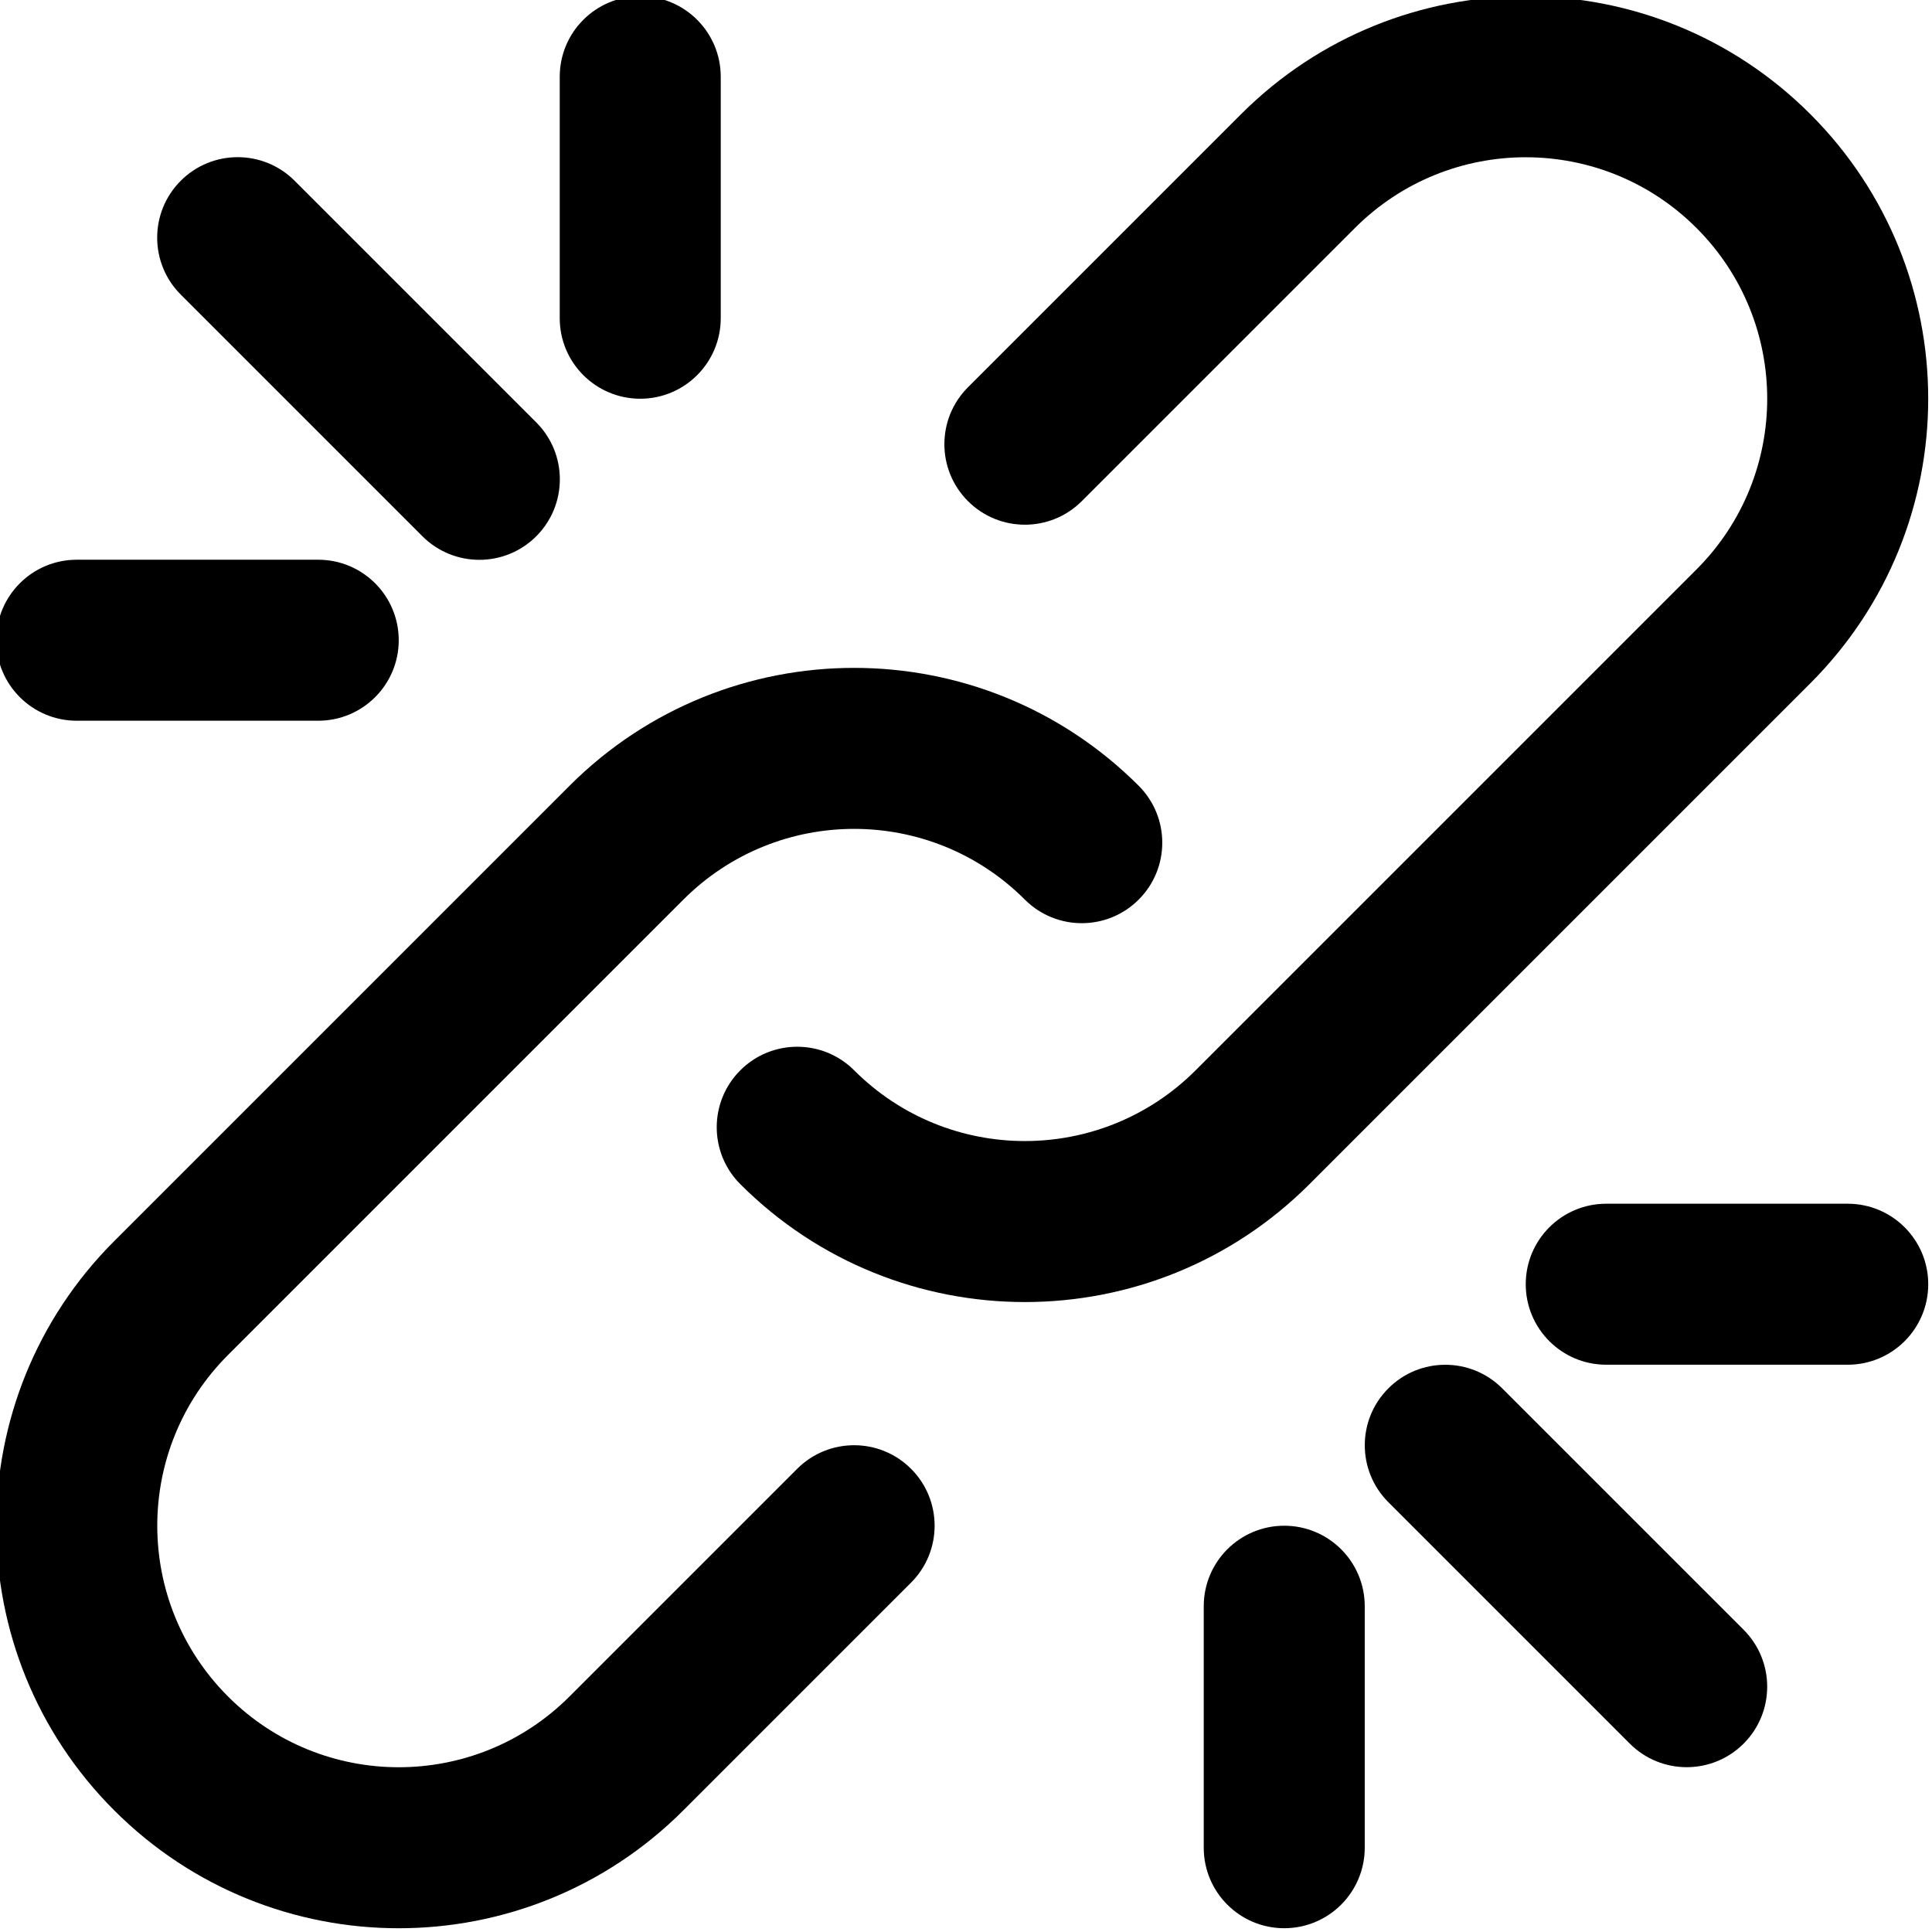
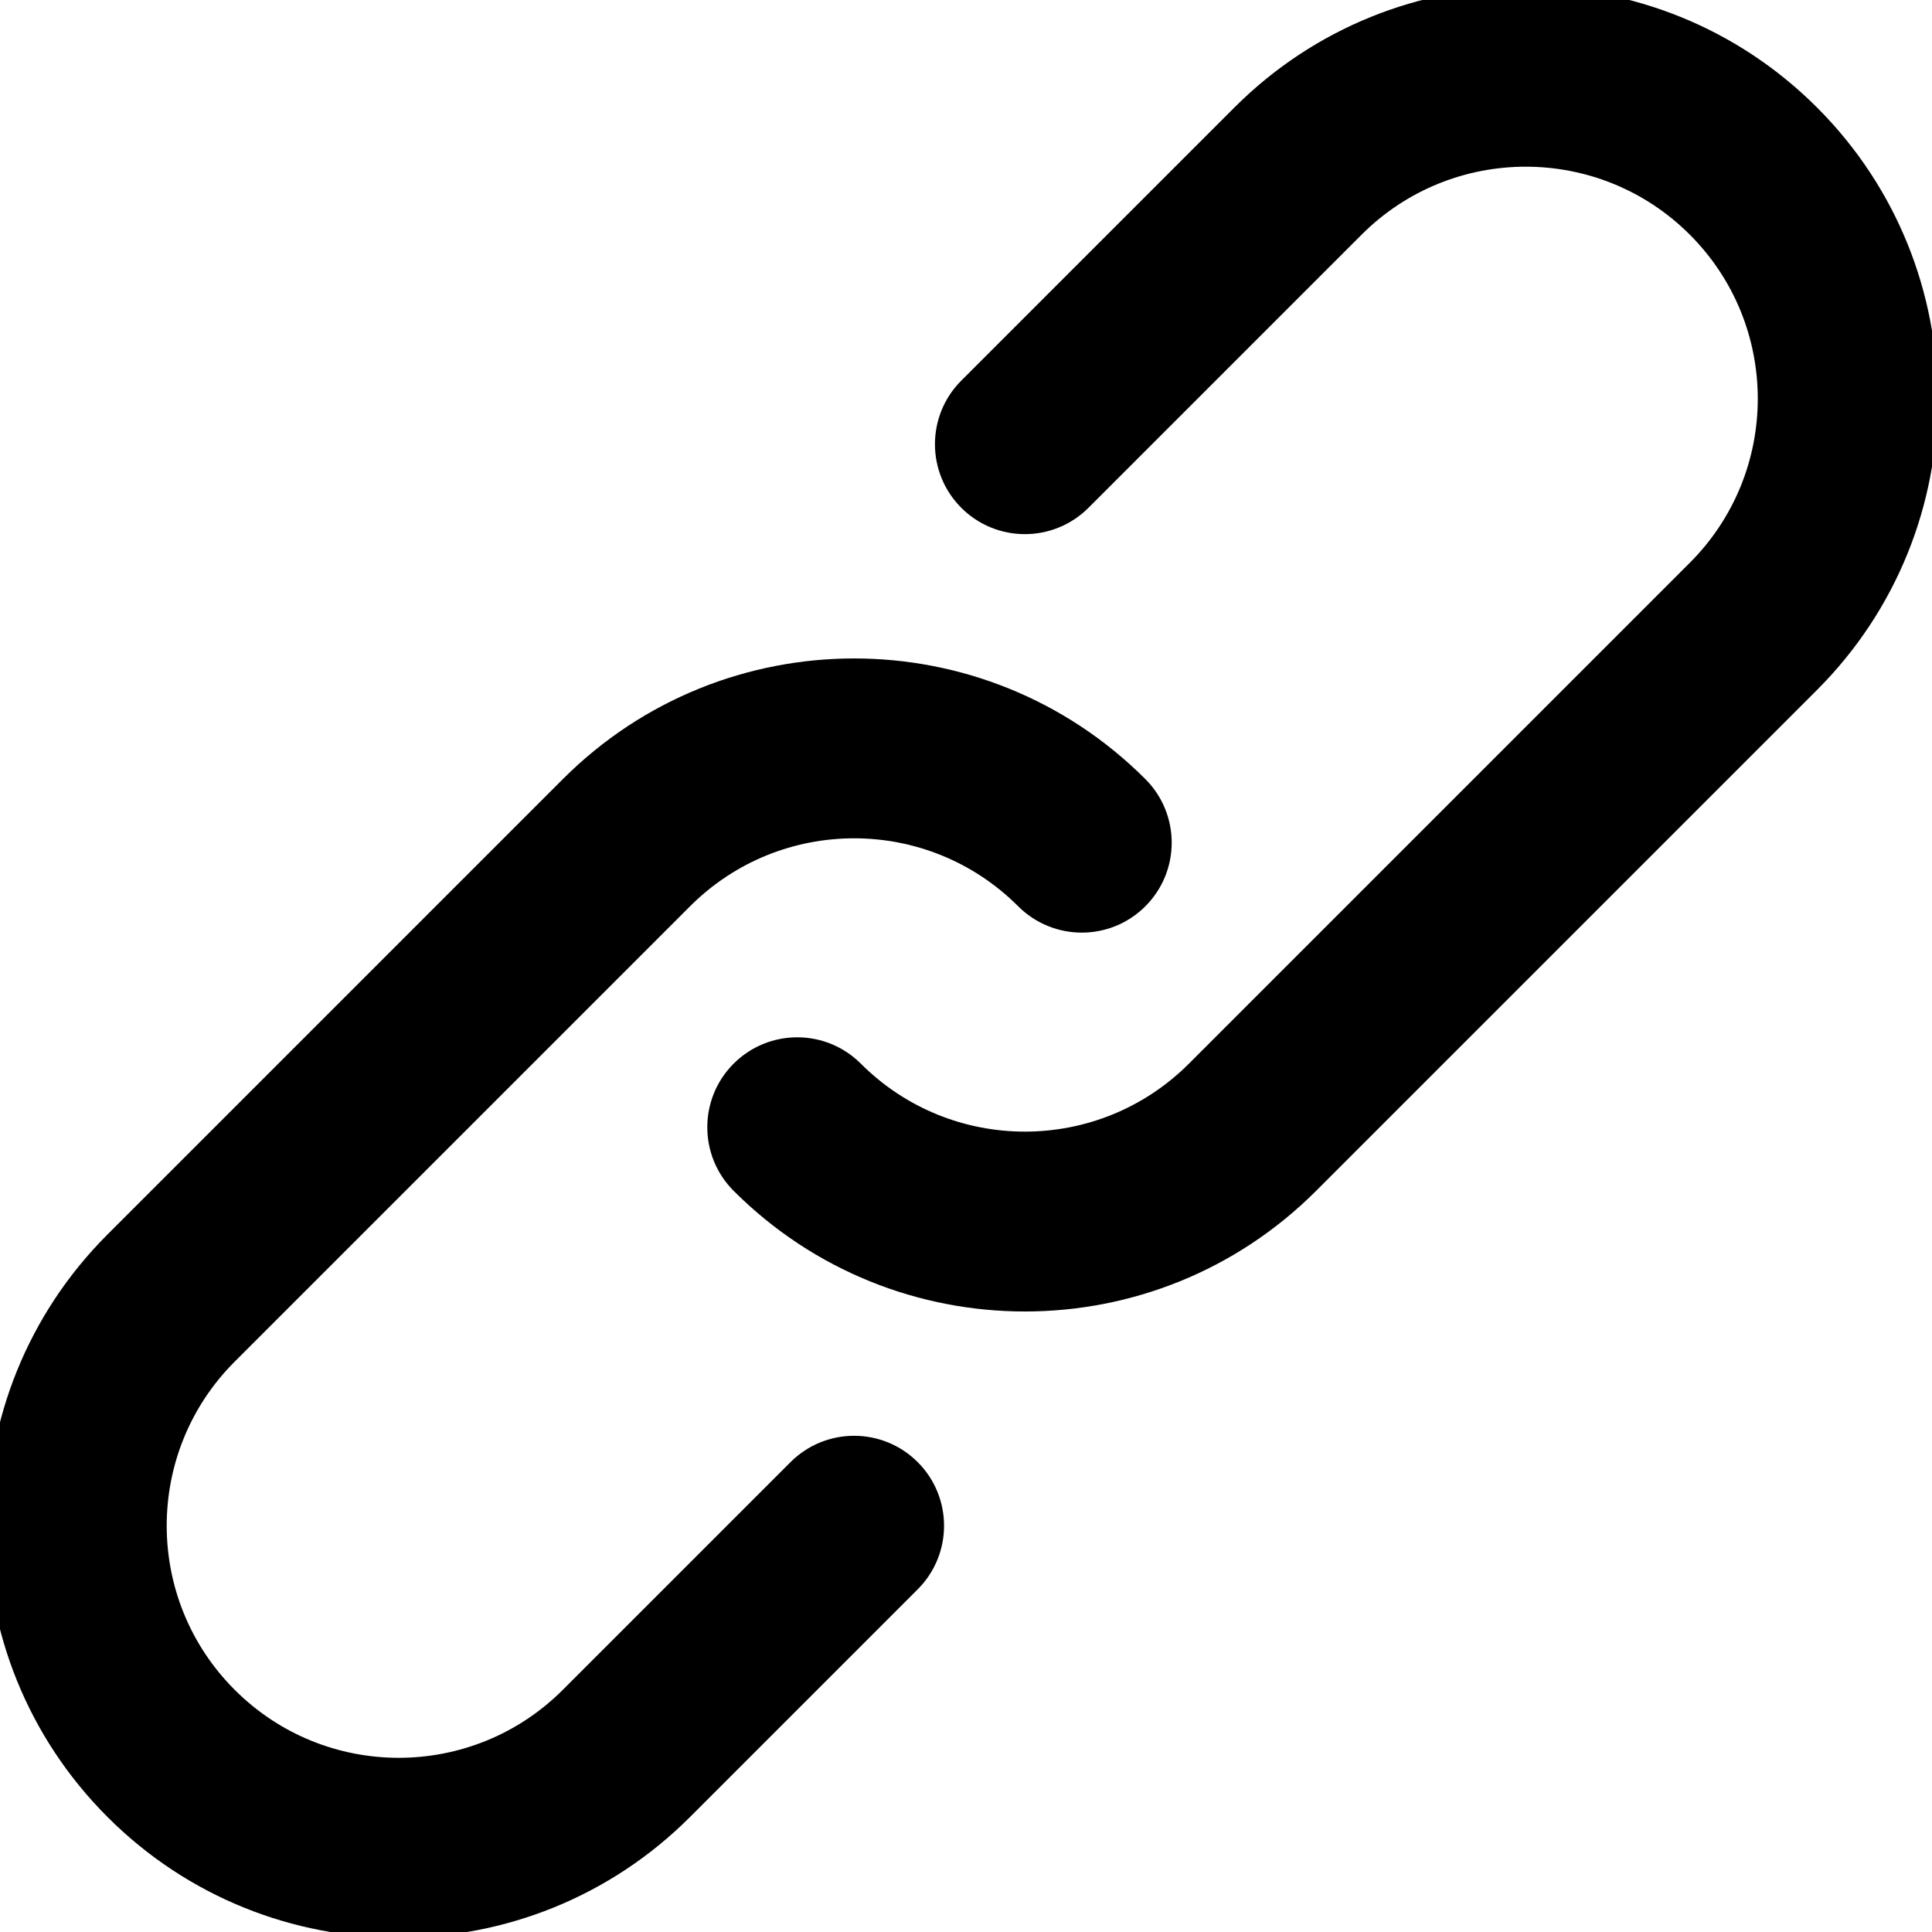
<svg xmlns="http://www.w3.org/2000/svg" x="40" y="60" width="10px" height="10px" viewBox="0 0 10 10">
-   <g transform="scale(0.01953125)">
+   <g transform="scale(0.01953125)" stroke-width="5px" stroke="black">
    <path d="M211.265,389.248l-60.331,60.331c-25.012,25.012-65.517,25.012-90.508,0.005c-24.996-24.996-24.996-65.505-0.005-90.496      l120.683-120.683c24.991-24.992,65.5-24.992,90.491,0c8.331,8.331,21.839,8.331,30.17,0c8.331-8.331,8.331-21.839,0-30.17      c-41.654-41.654-109.177-41.654-150.831,0L30.252,328.918c-41.654,41.654-41.654,109.177,0,150.831      c41.649,41.676,109.177,41.676,150.853,0l60.331-60.331c8.331-8.331,8.331-21.839,0-30.17S219.596,380.917,211.265,389.248z" />
    <path d="M479.756,181.08c41.654-41.654,41.654-109.177,0-150.831c-41.653-41.653-109.173-41.653-150.848-0.005l-72.389,72.389      c-8.331,8.331-8.331,21.839,0,30.17s21.839,8.331,30.17,0l72.384-72.384c25.008-24.992,65.521-24.992,90.513,0      c24.991,24.991,24.991,65.5,0,90.491L316.85,283.646c-24.992,24.992-65.5,24.992-90.491,0c-8.331-8.331-21.839-8.331-30.17,0      s-8.331,21.839,0,30.17c41.654,41.654,109.177,41.654,150.831,0L479.756,181.08z" />
-     <path d="M398.099,367.926c-8.331-8.331-21.839-8.331-30.17,0c-8.331,8.331-8.331,21.839,0,30.17l63.979,63.979      c8.331,8.331,21.839,8.331,30.17,0c8.331-8.331,8.331-21.839,0-30.17L398.099,367.926z" />
-     <path d="M111.946,142.113c8.331,8.331,21.839,8.331,30.17,0s8.331-21.839,0-30.17L78.073,47.9c-8.331-8.331-21.839-8.331-30.17,0      c-8.331,8.331-8.331,21.839,0,30.17L111.946,142.113z" />
-     <path d="M489.67,319h-64c-11.782,0-21.333,9.551-21.333,21.333c0,11.782,9.551,21.333,21.333,21.333h64      c11.782,0,21.333-9.551,21.333-21.333C511.003,328.551,501.452,319,489.67,319z" />
-     <path d="M169.67,105.667c11.782,0,21.333-9.551,21.333-21.333v-64C191.003,8.551,181.452-1,169.67-1      c-11.782,0-21.333,9.551-21.333,21.333v64C148.336,96.115,157.888,105.667,169.67,105.667z" />
-     <path d="M20.336,191h64c11.782,0,21.333-9.551,21.333-21.333c0-11.782-9.551-21.333-21.333-21.333h-64      c-11.782,0-21.333,9.551-21.333,21.333C-0.997,181.449,8.554,191,20.336,191z" />
-     <path d="M340.336,404.333c-11.782,0-21.333,9.551-21.333,21.333v64c0,11.782,9.551,21.333,21.333,21.333      c11.782,0,21.333-9.551,21.333-21.333v-64C361.67,413.885,352.118,404.333,340.336,404.333z" />
  </g>
</svg>
